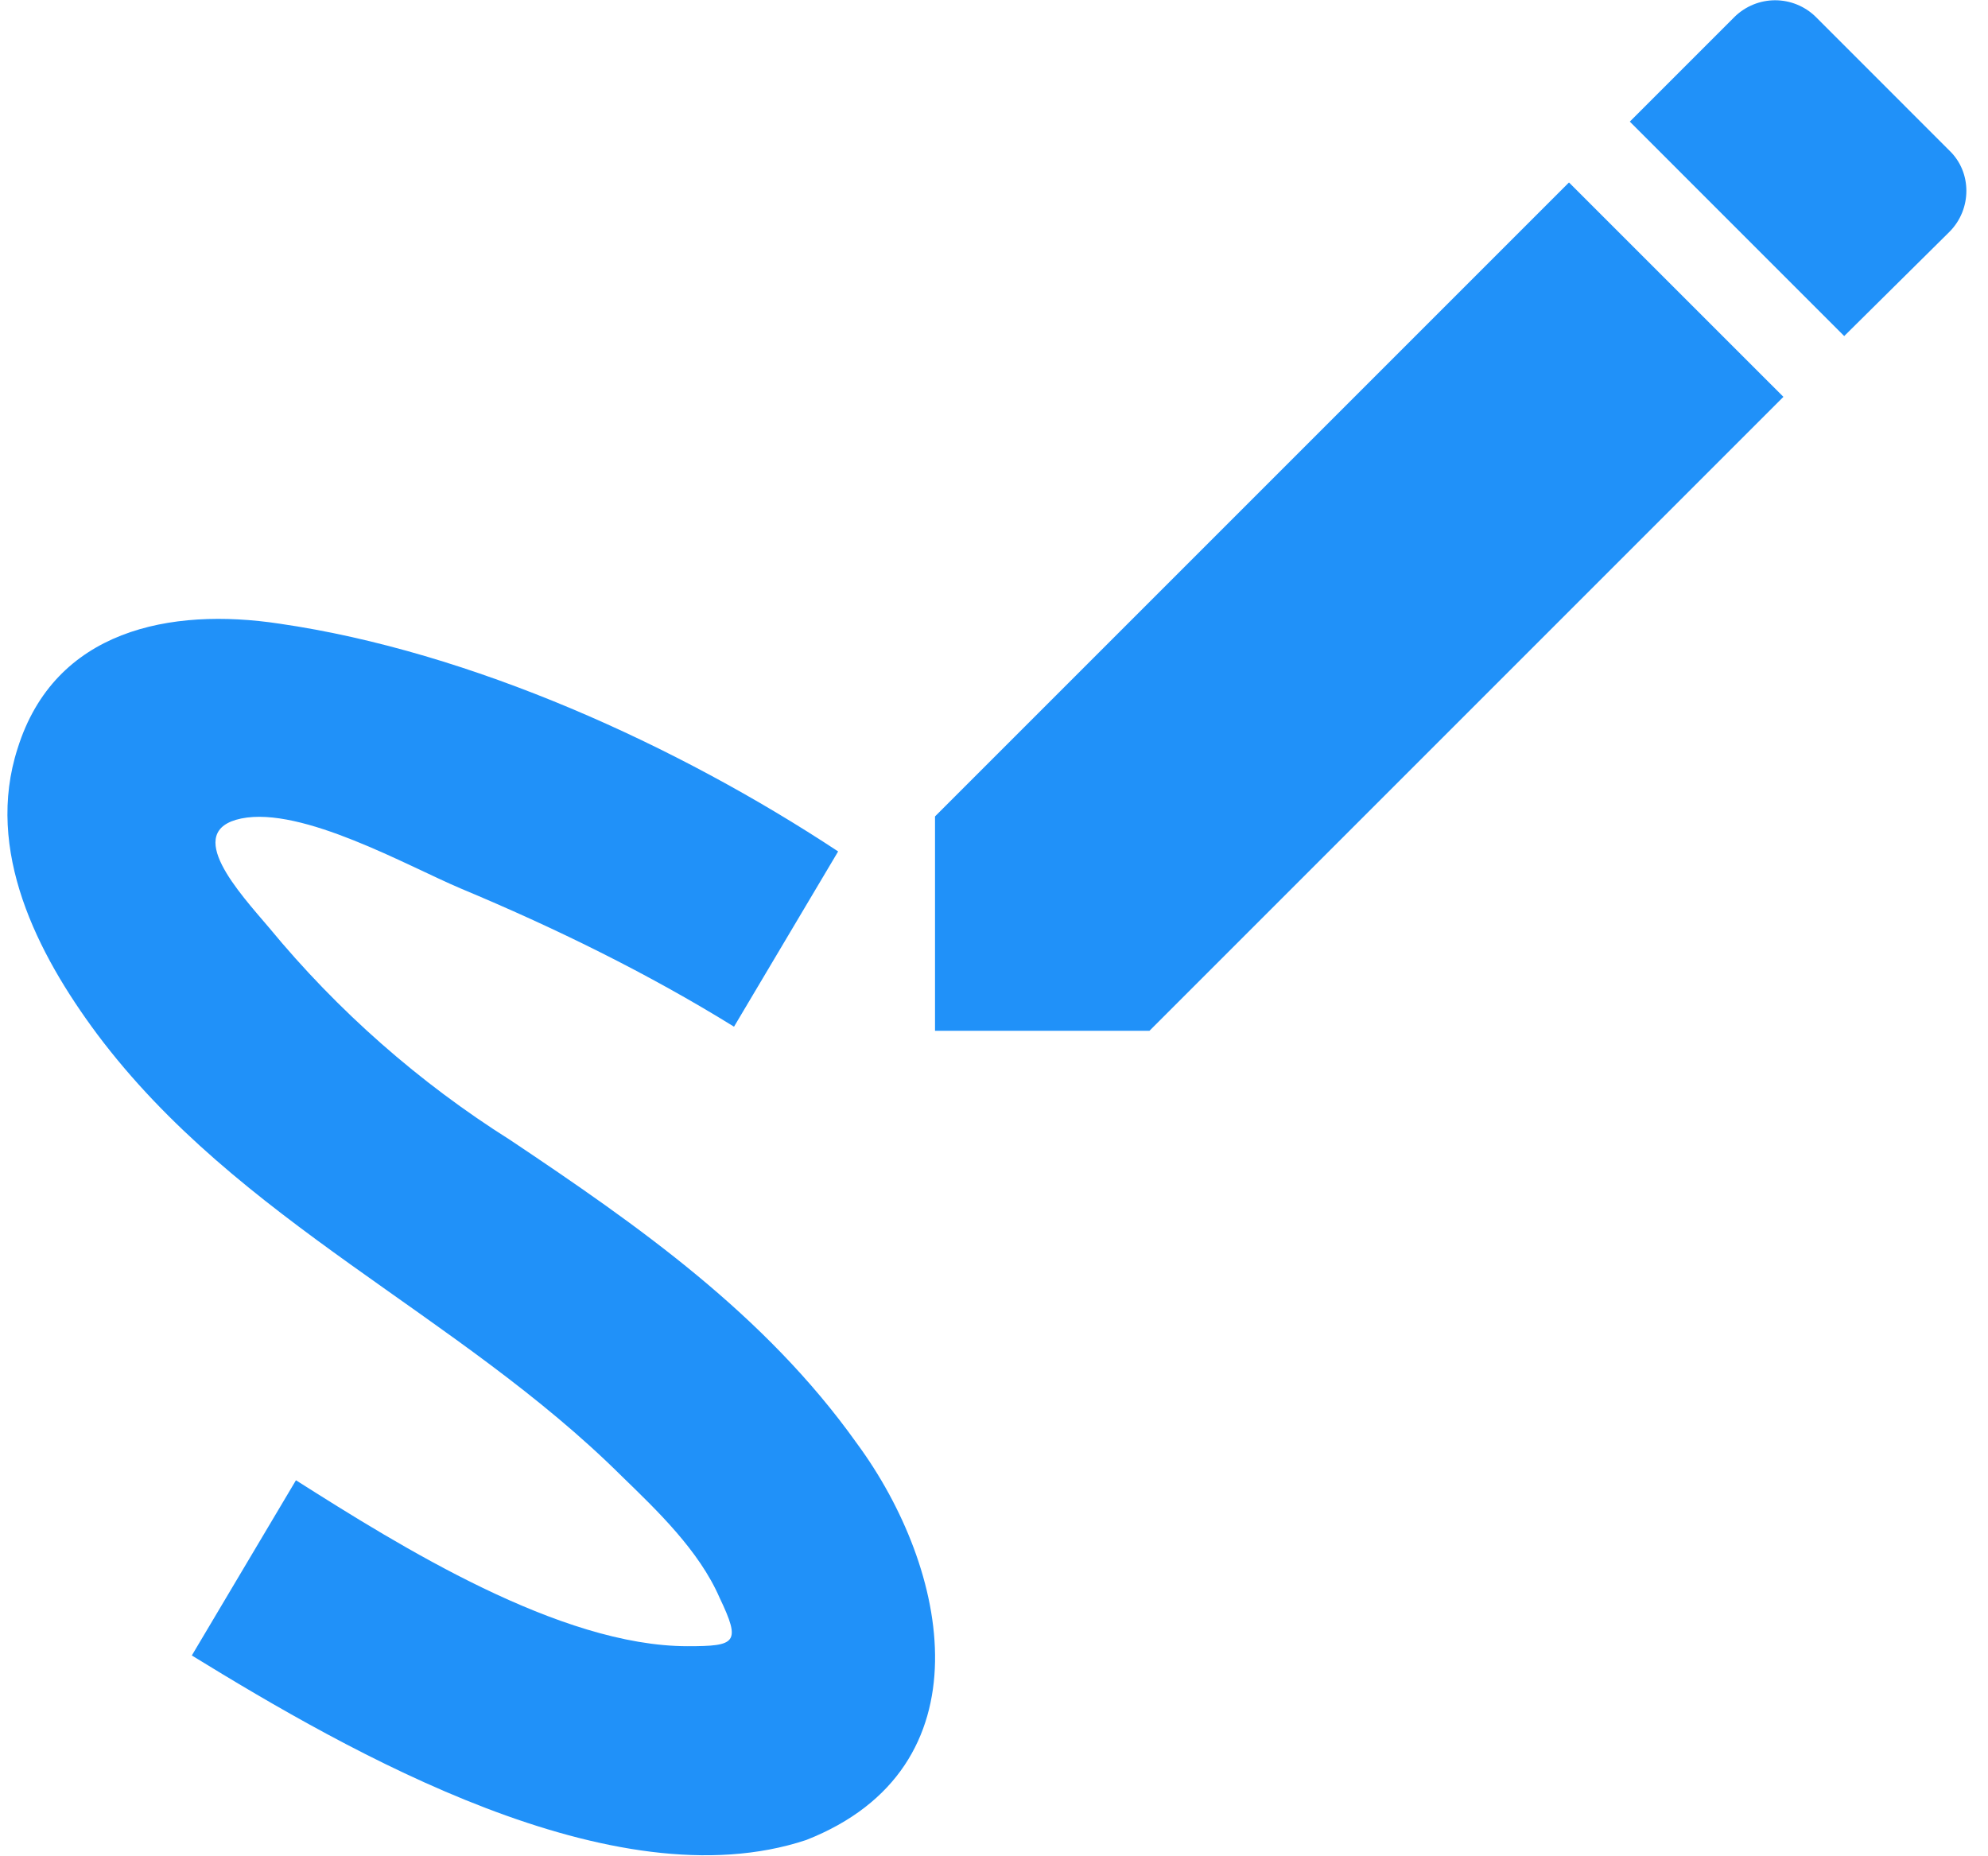
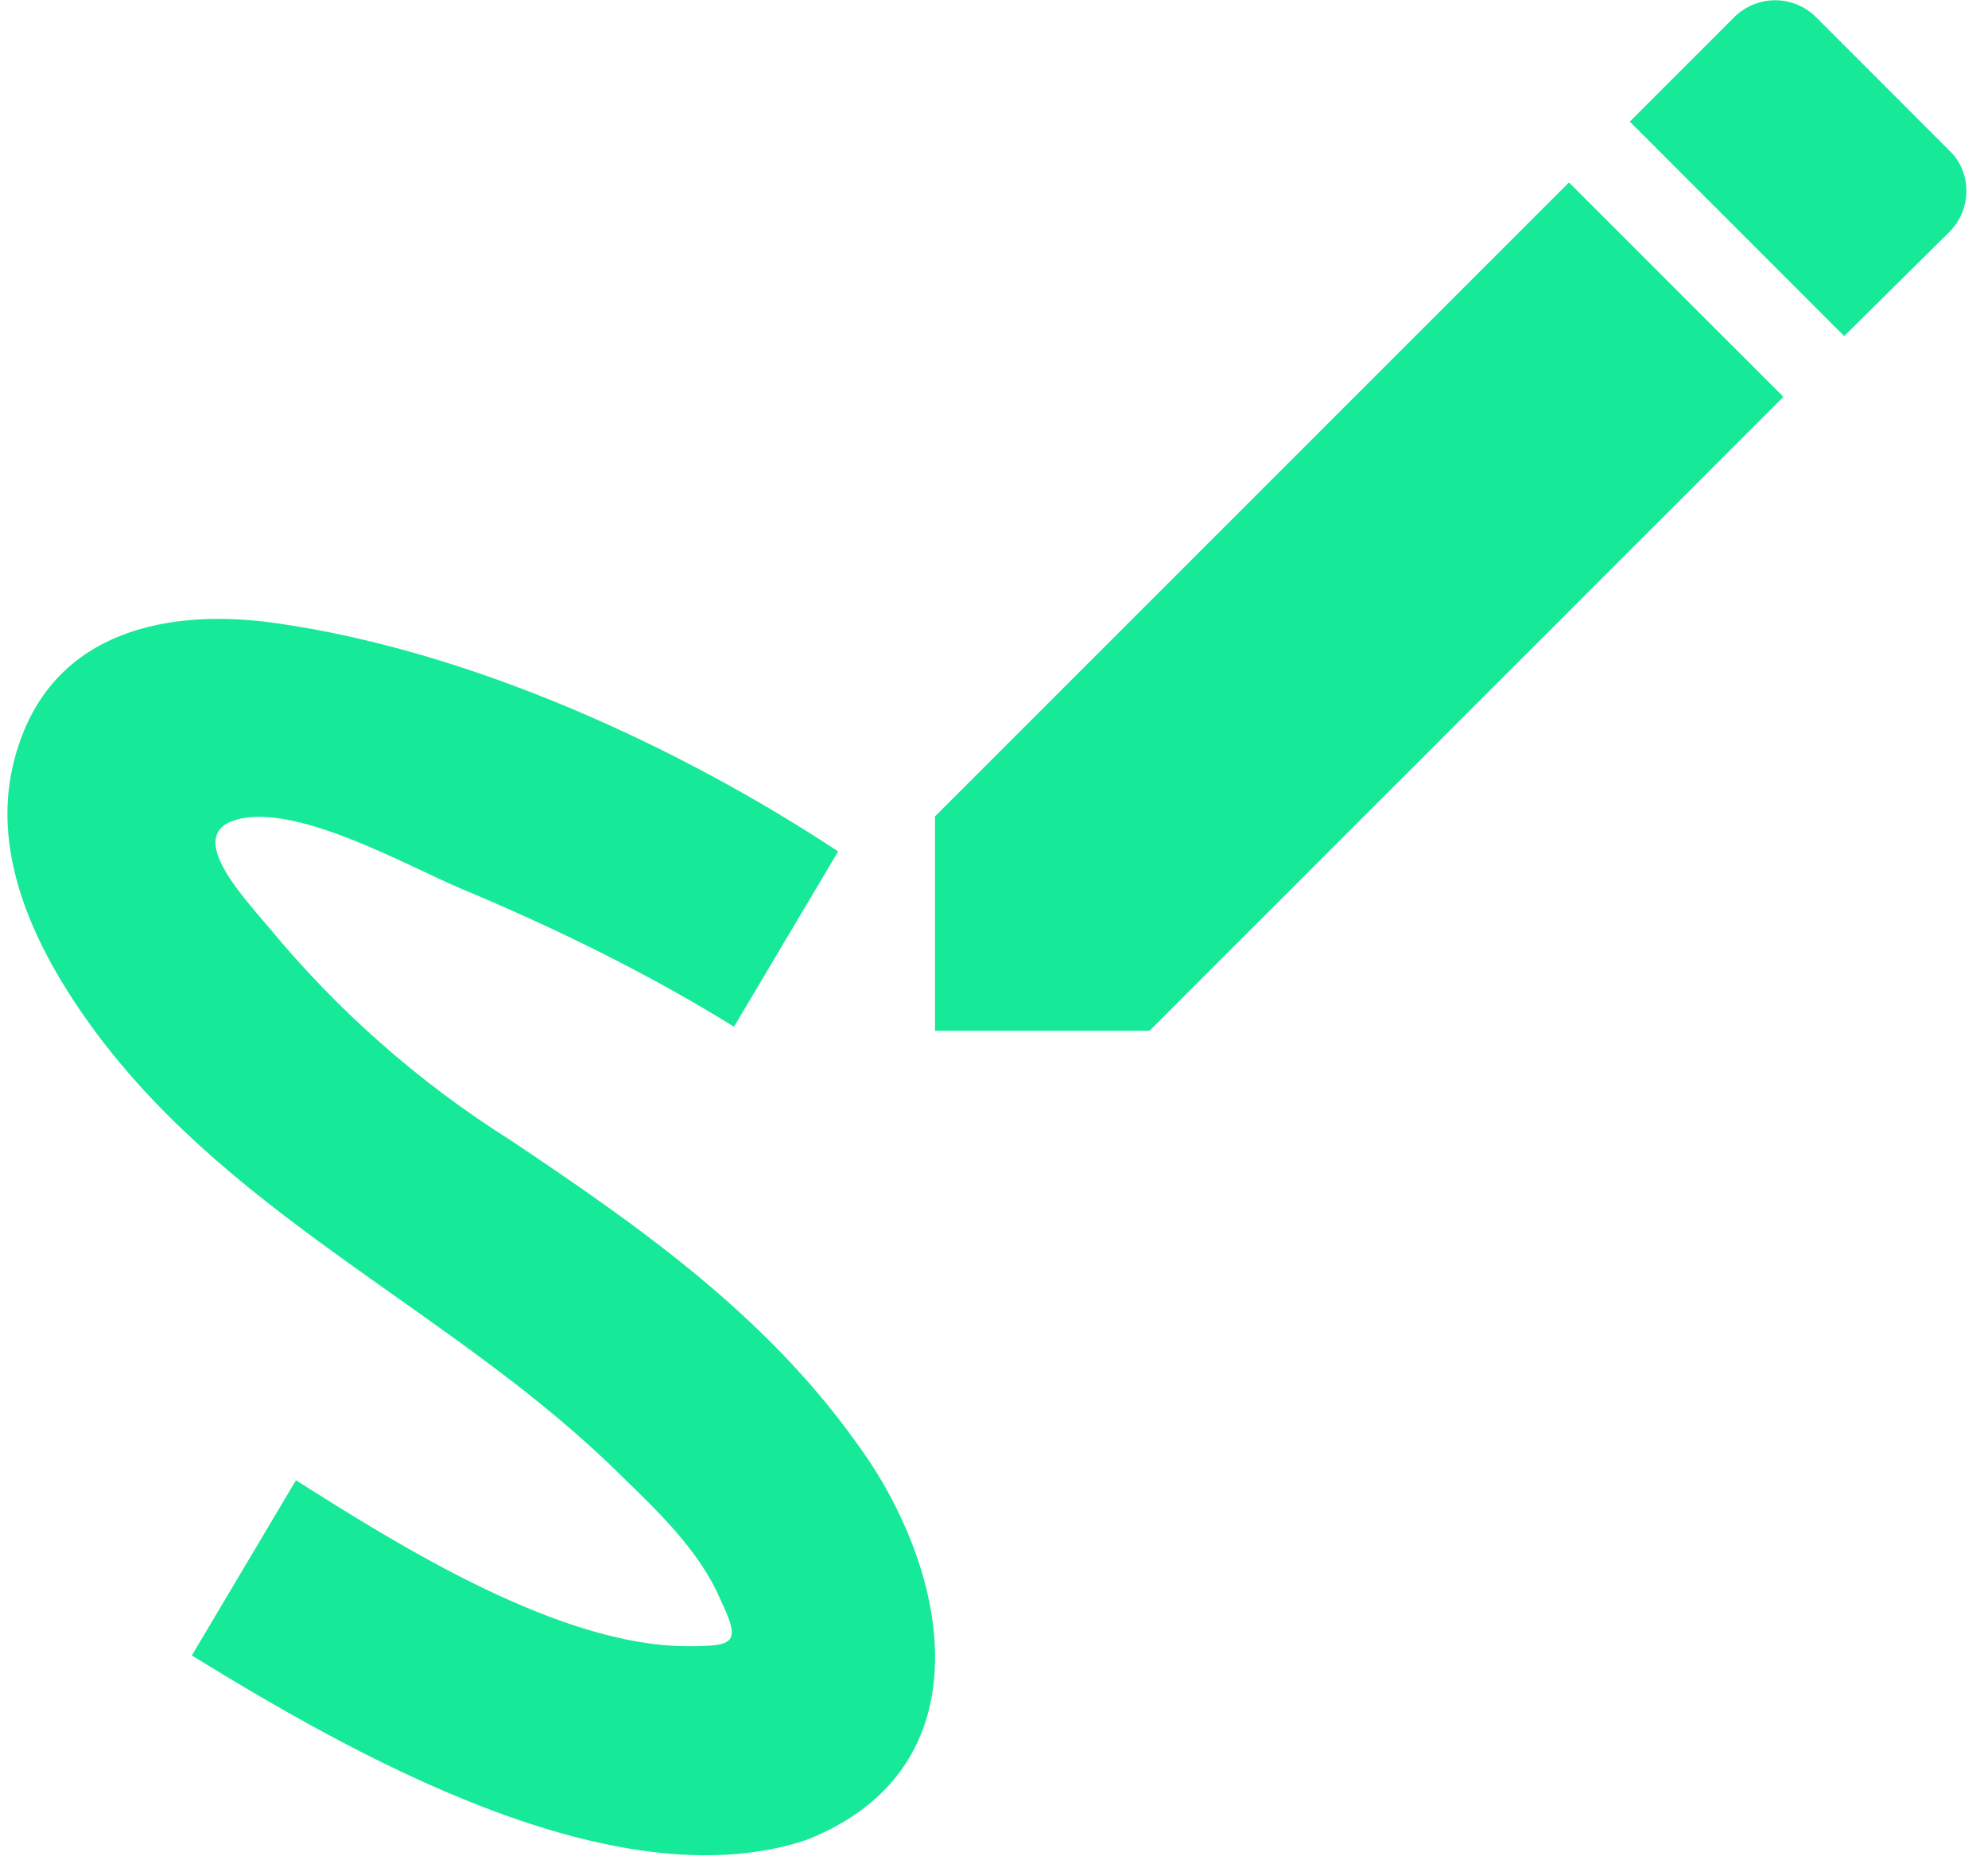
<svg xmlns="http://www.w3.org/2000/svg" width="45" height="42" viewBox="0 0 45 42" fill="none">
-   <path d="M18.249 41.65C22.402 40.017 21.492 35.513 19.392 32.667C17.315 29.75 14.445 27.743 11.552 25.807C9.488 24.506 7.644 22.883 6.092 21C5.439 20.23 4.109 18.807 5.462 18.527C6.839 18.247 9.219 19.6 10.432 20.113C12.555 21 14.655 22.027 16.615 23.24L18.972 19.273C15.332 16.87 10.665 14.747 6.325 14.117C3.852 13.743 1.239 14.257 0.399 16.94C-0.348 19.25 0.842 21.583 2.195 23.403C5.392 27.673 10.362 29.727 14.072 33.413C14.865 34.183 15.822 35.093 16.289 36.167C16.779 37.193 16.662 37.263 15.565 37.263C12.672 37.263 9.055 35 6.699 33.507L4.342 37.473C7.912 39.667 13.885 43.097 18.249 41.65ZM44.125 5.25C44.639 4.737 44.639 3.897 44.125 3.407L41.092 0.373C40.848 0.138 40.521 0.006 40.182 0.006C39.843 0.006 39.516 0.138 39.272 0.373L36.892 2.753L41.745 7.607L44.125 5.25ZM21.165 18.48V23.333H26.019L40.369 8.983L35.515 4.13L21.165 18.48Z" fill="#2091F9" />
+   <path d="M18.249 41.65C22.402 40.017 21.492 35.513 19.392 32.667C17.315 29.75 14.445 27.743 11.552 25.807C9.488 24.506 7.644 22.883 6.092 21C5.439 20.23 4.109 18.807 5.462 18.527C6.839 18.247 9.219 19.6 10.432 20.113C12.555 21 14.655 22.027 16.615 23.24L18.972 19.273C15.332 16.87 10.665 14.747 6.325 14.117C3.852 13.743 1.239 14.257 0.399 16.94C-0.348 19.25 0.842 21.583 2.195 23.403C5.392 27.673 10.362 29.727 14.072 33.413C14.865 34.183 15.822 35.093 16.289 36.167C16.779 37.193 16.662 37.263 15.565 37.263C12.672 37.263 9.055 35 6.699 33.507L4.342 37.473C7.912 39.667 13.885 43.097 18.249 41.65ZM44.125 5.25C44.639 4.737 44.639 3.897 44.125 3.407L41.092 0.373C40.848 0.138 40.521 0.006 40.182 0.006C39.843 0.006 39.516 0.138 39.272 0.373L36.892 2.753L41.745 7.607L44.125 5.25ZM21.165 18.48V23.333H26.019L40.369 8.983L35.515 4.13L21.165 18.48Z" fill="#16e998" />
</svg>
